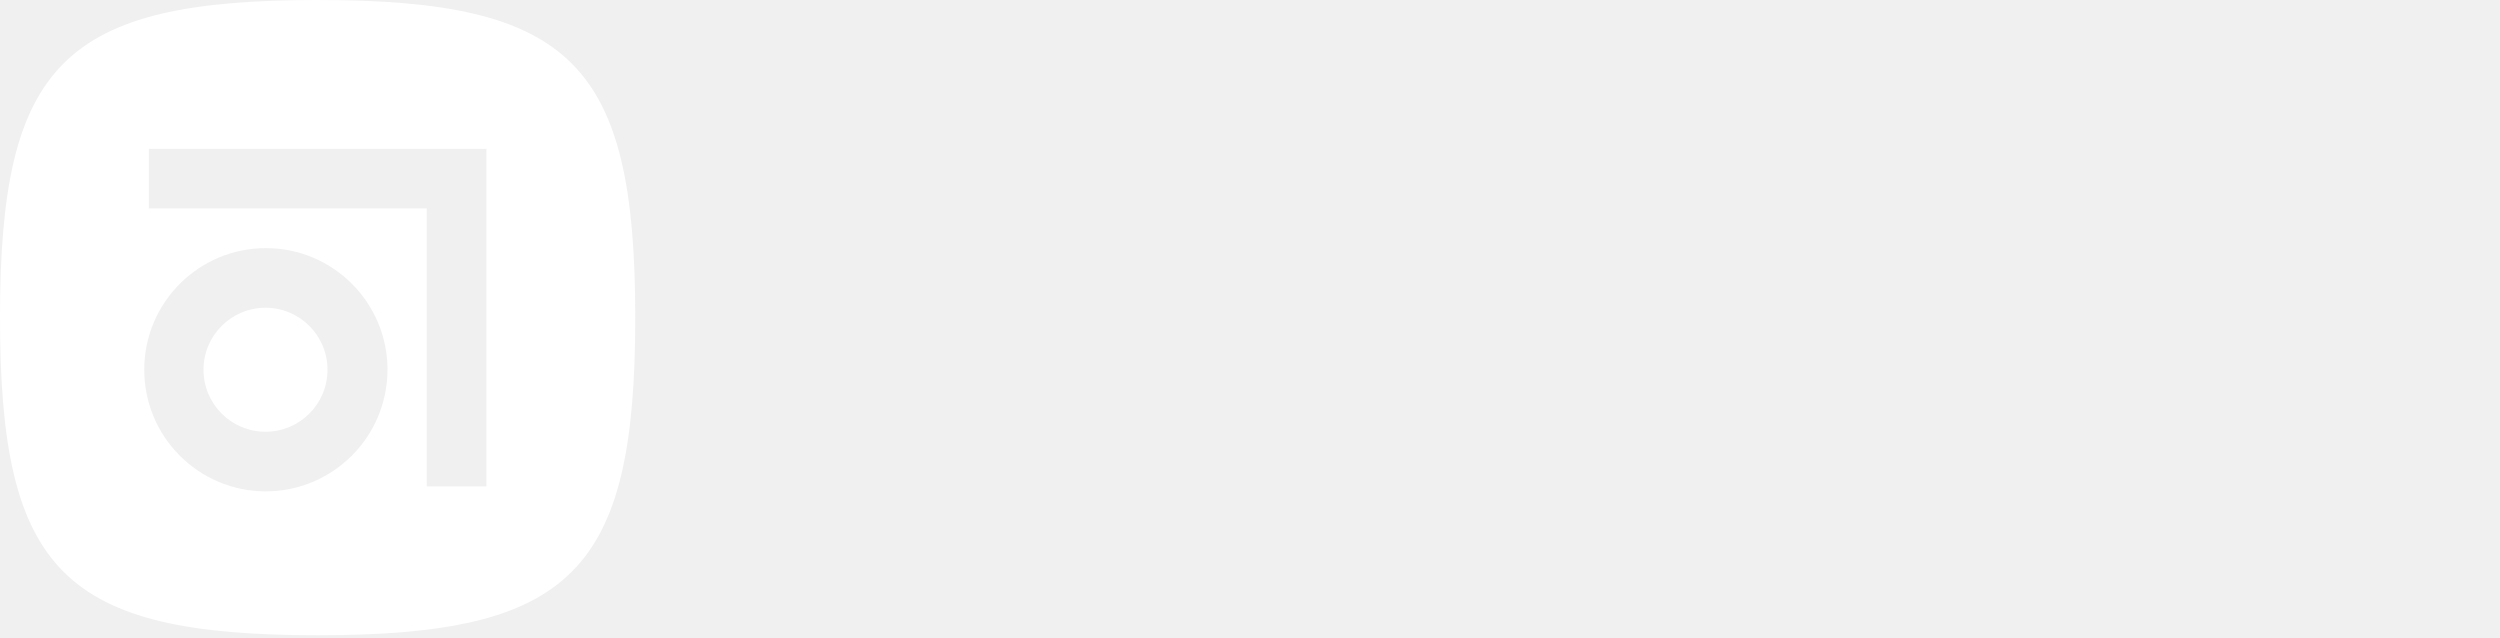
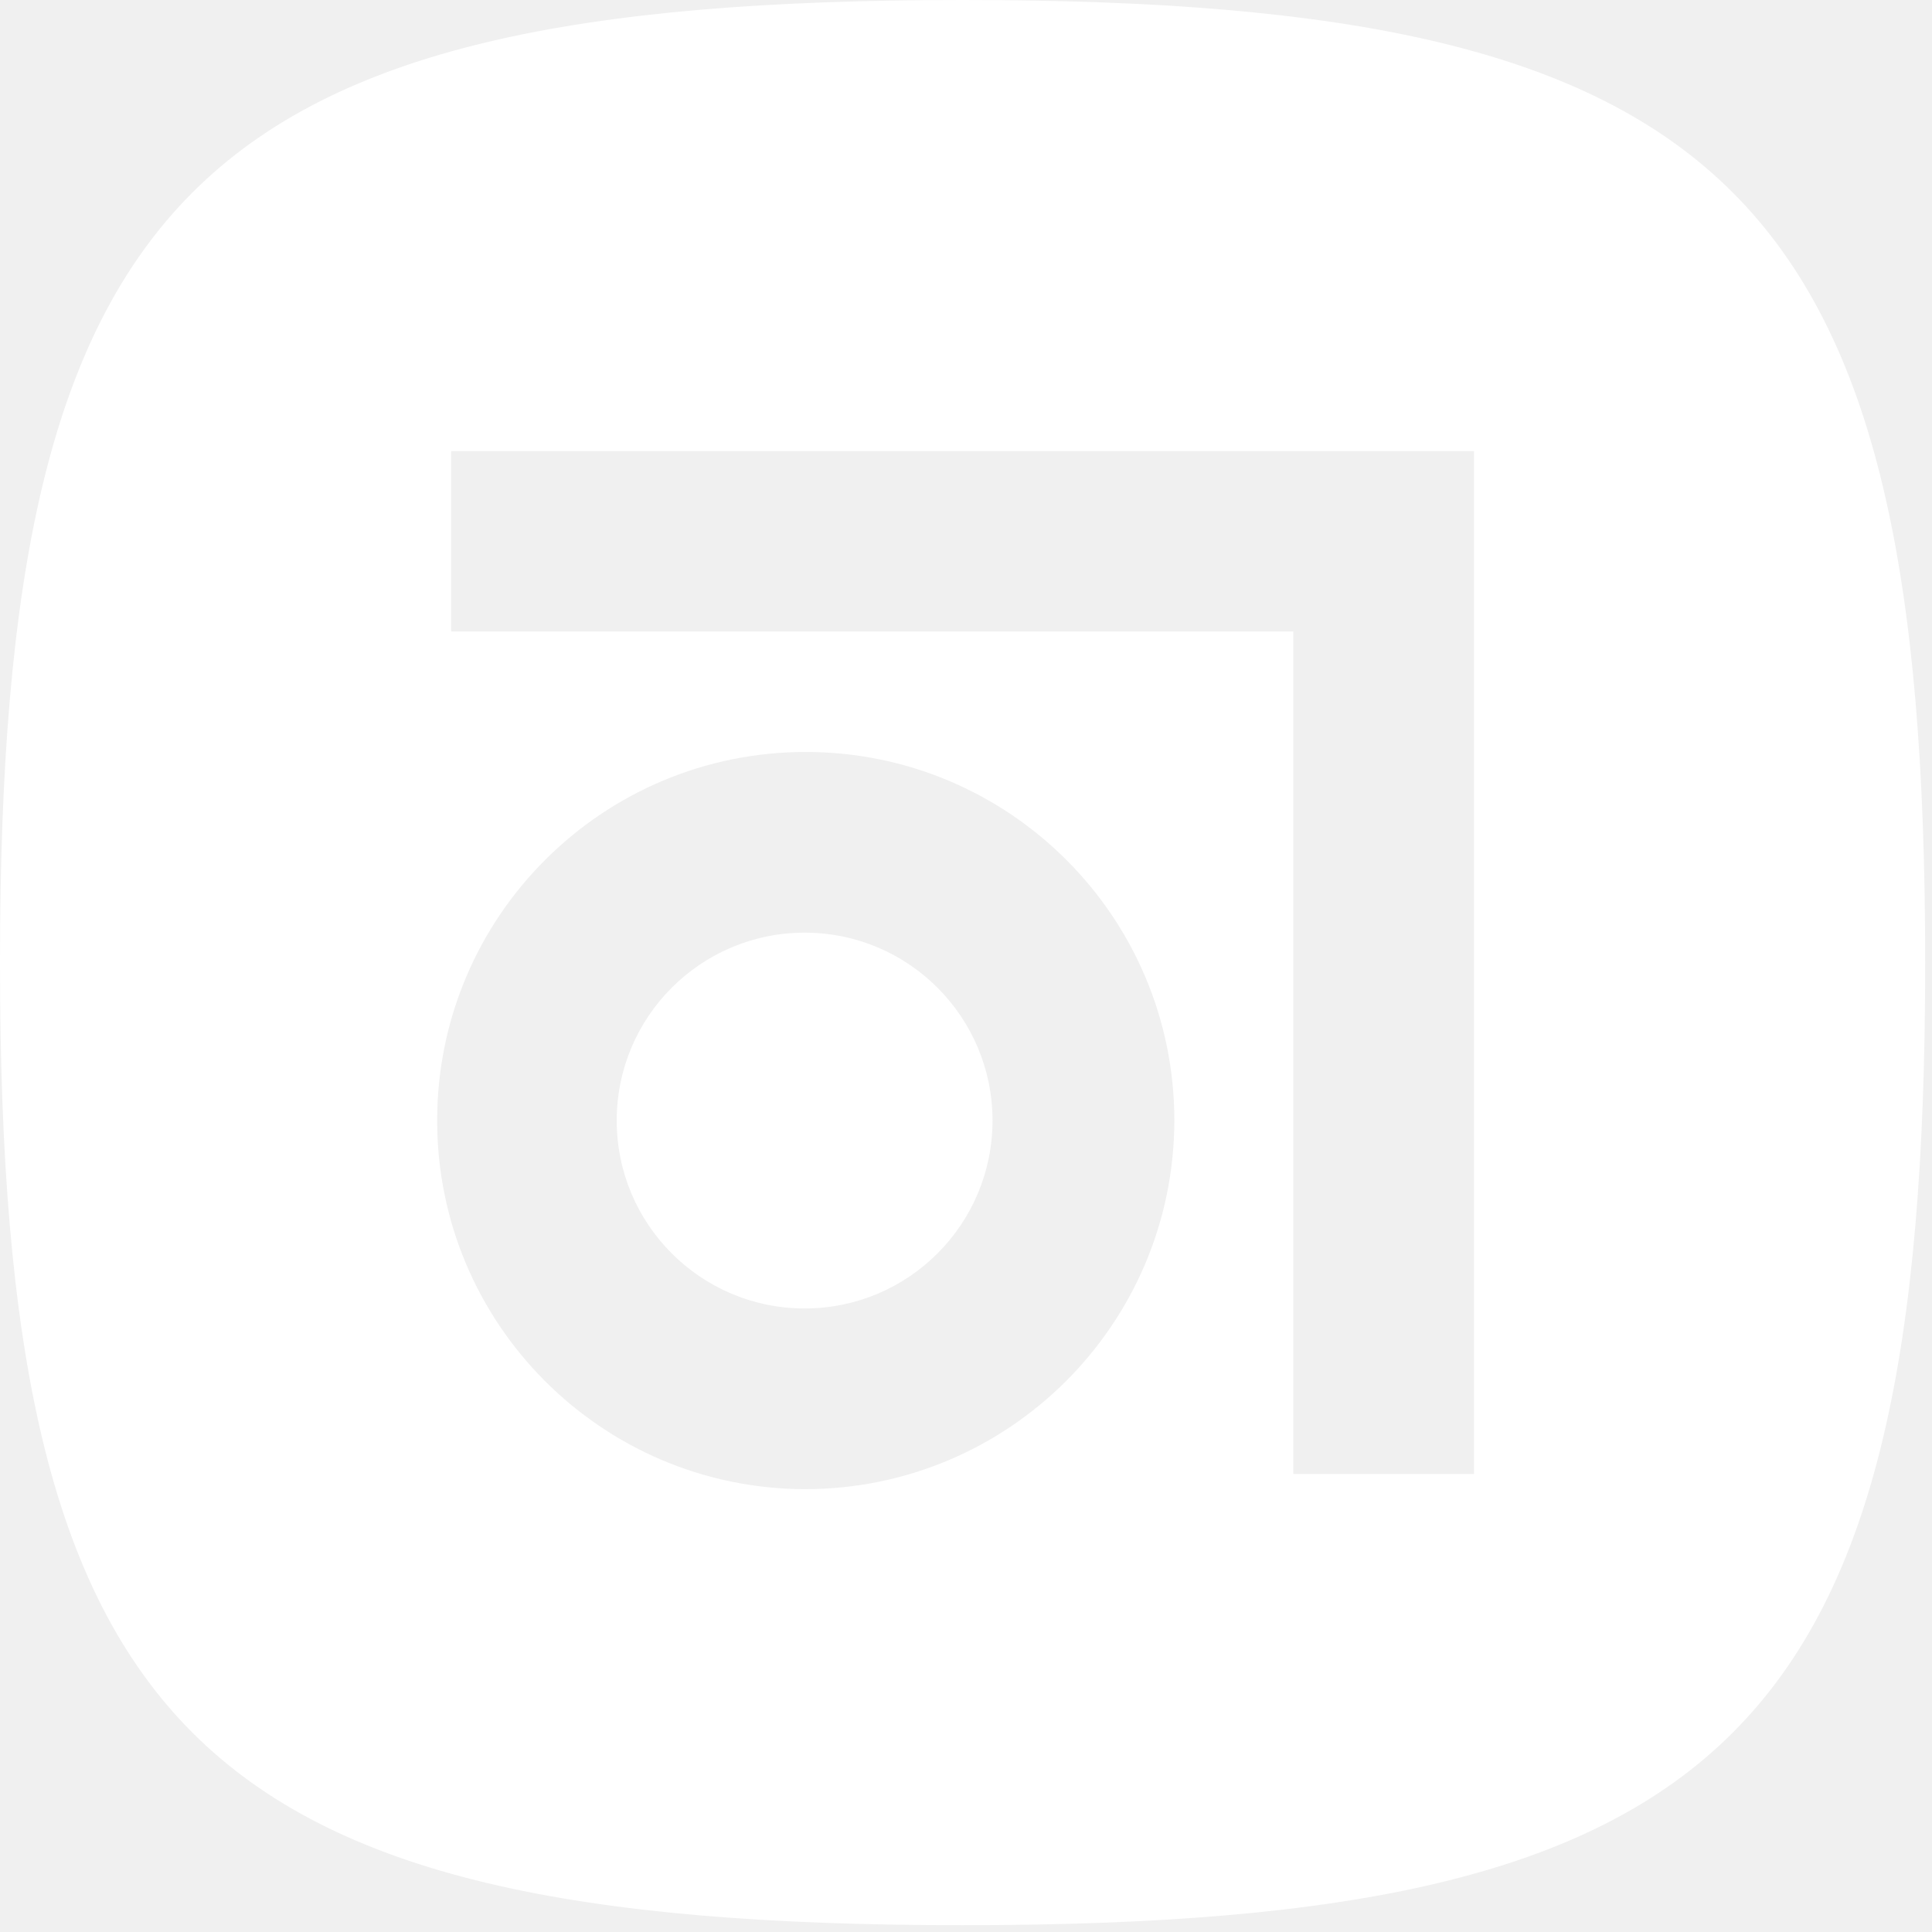
- <svg xmlns="http://www.w3.org/2000/svg" class="abstract-logo-footer" viewBox="0 0 200 51" preserveAspectRatio="xMinYMid slice">
+ <svg xmlns="http://www.w3.org/2000/svg" class="abstract-logo-footer" viewBox="0 0 51 51" preserveAspectRatio="xMinYMid slice">
  <g class="abstract-logo-mark-footer" fill="#fff">
    <path d="M25.41 0C5.08 0 0 5.08 0 25.41s5.08 25.41 25.41 25.41 25.41-5.08 25.41-25.41S45.74 0 25.41 0zm-4.17 39.31A9.73 9.73 0 1 1 31 29.58a9.75 9.75 0 0 1-9.76 9.73zm17.67-.4h-4.77V16.67H11.91v-4.76h27z" />
    <circle cx="21.24" cy="29.58" r="4.96" />
  </g>
</svg>
